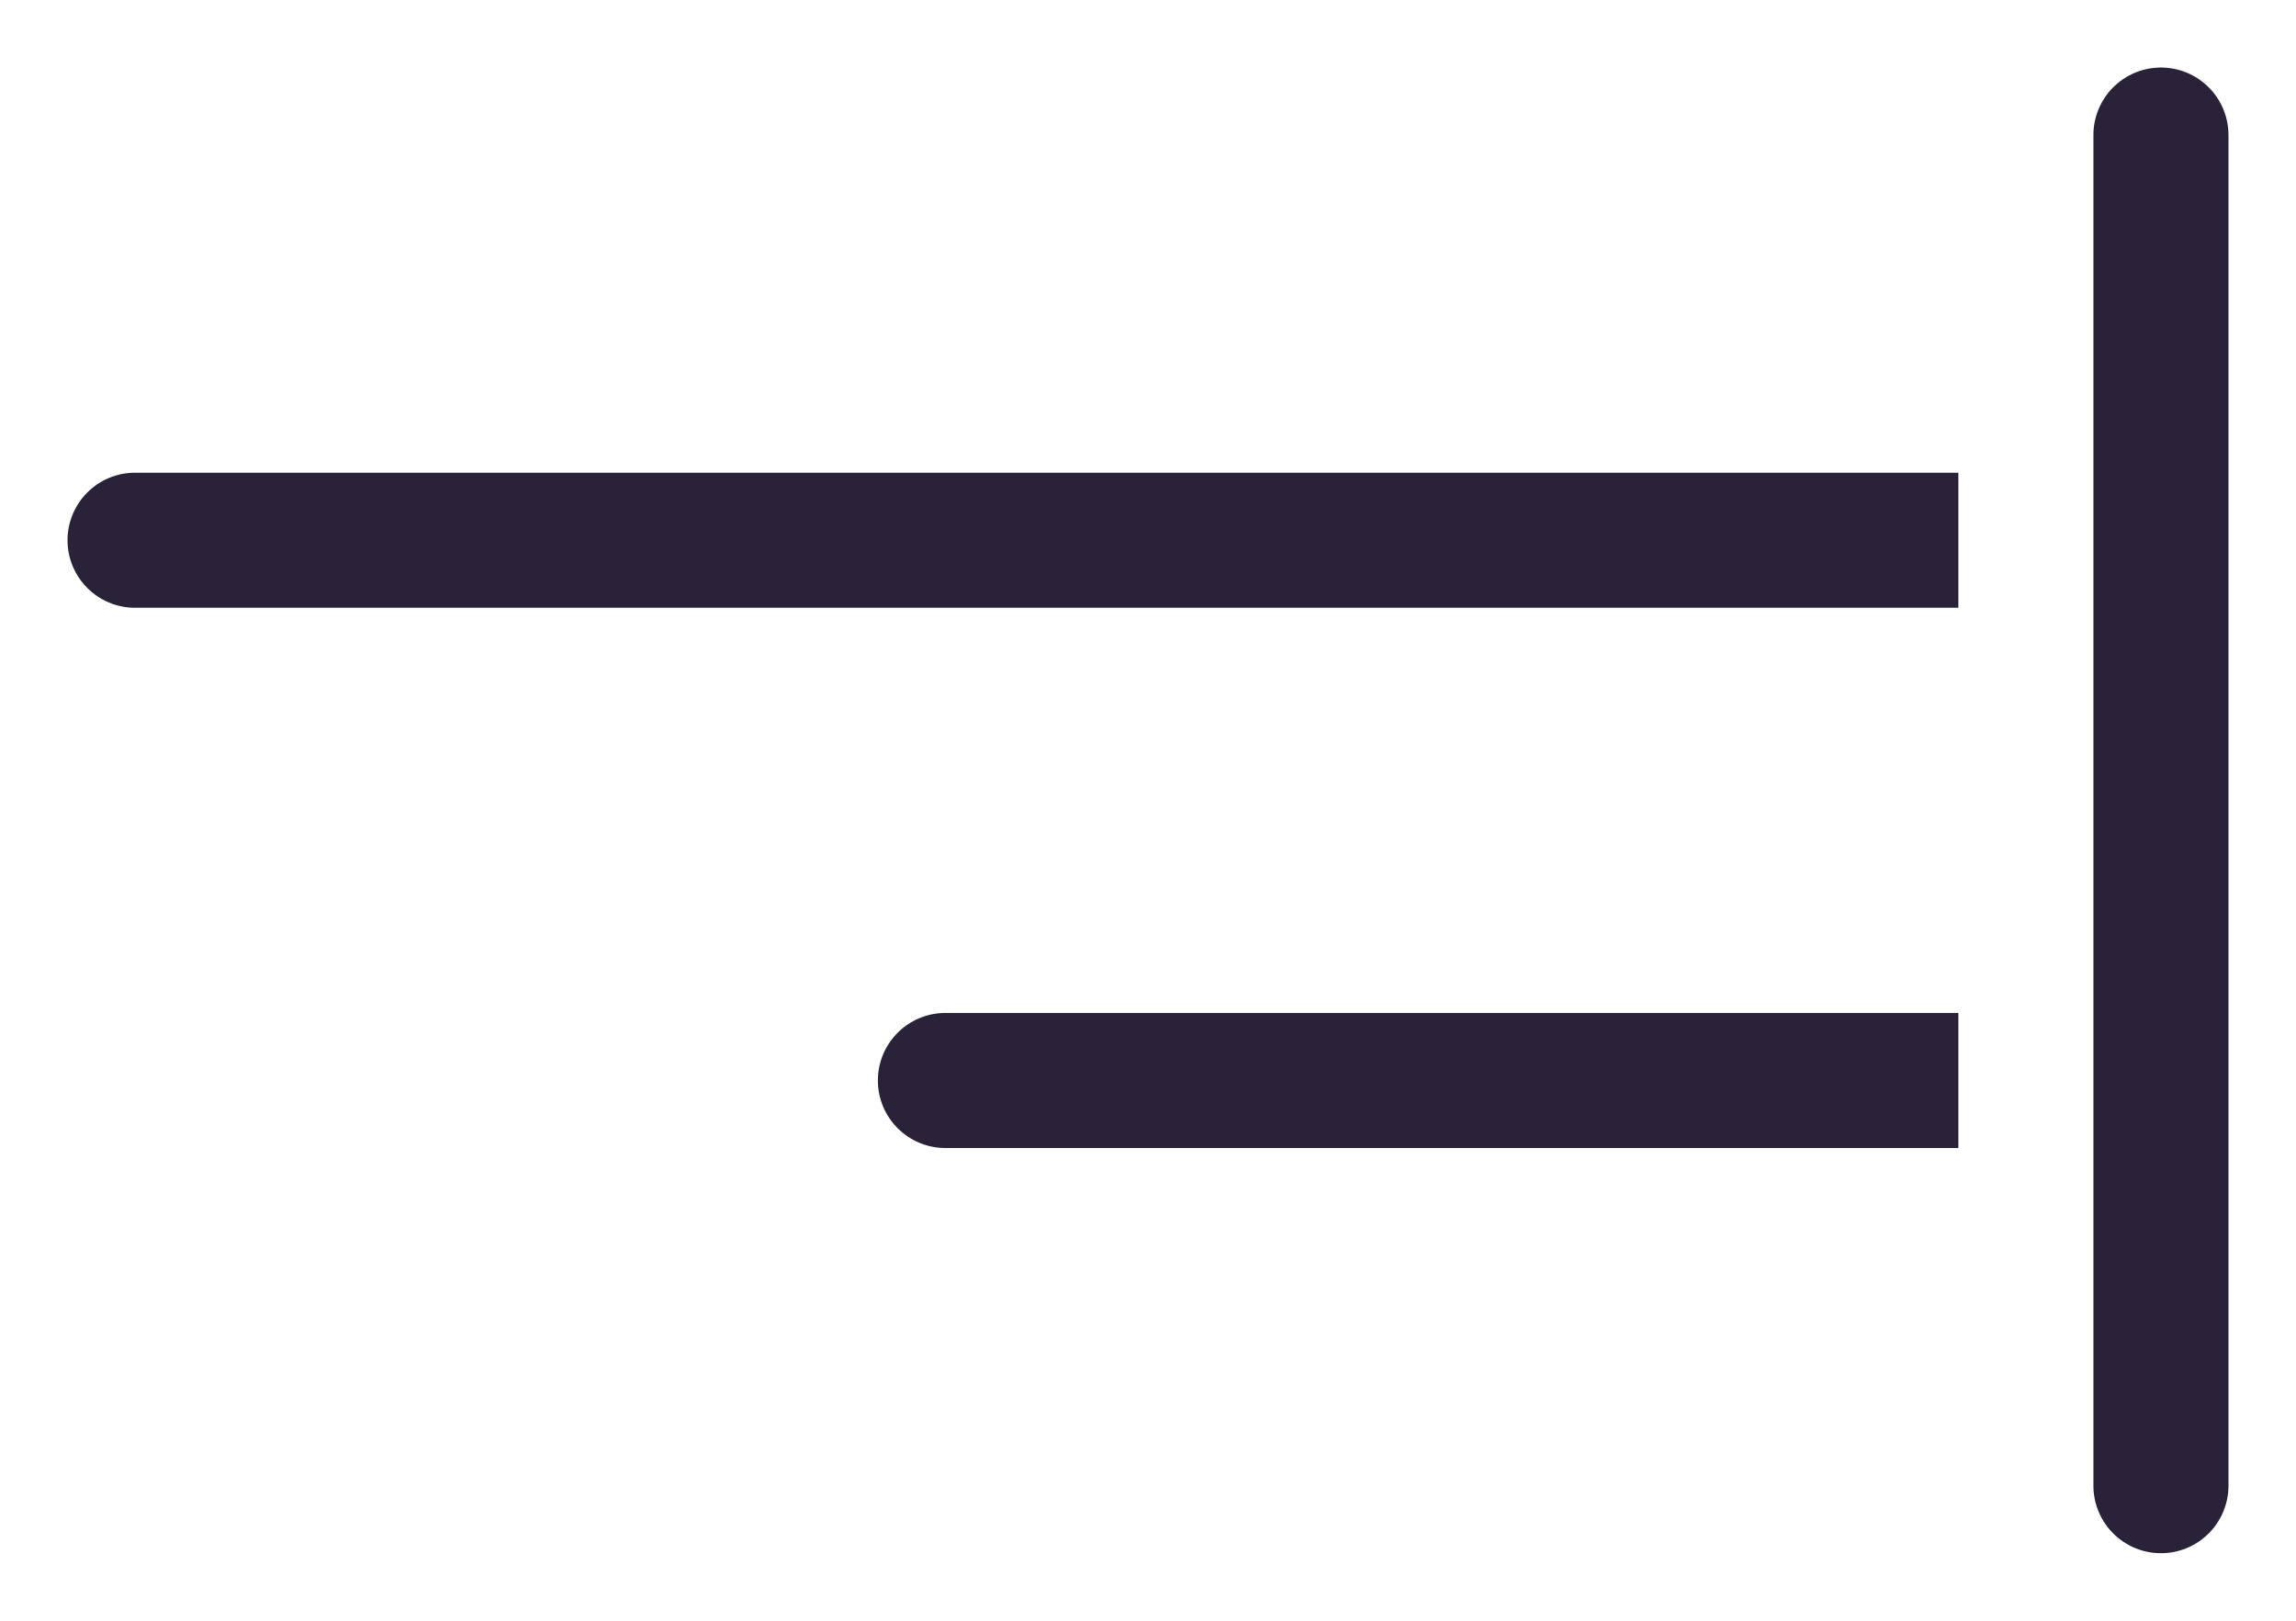
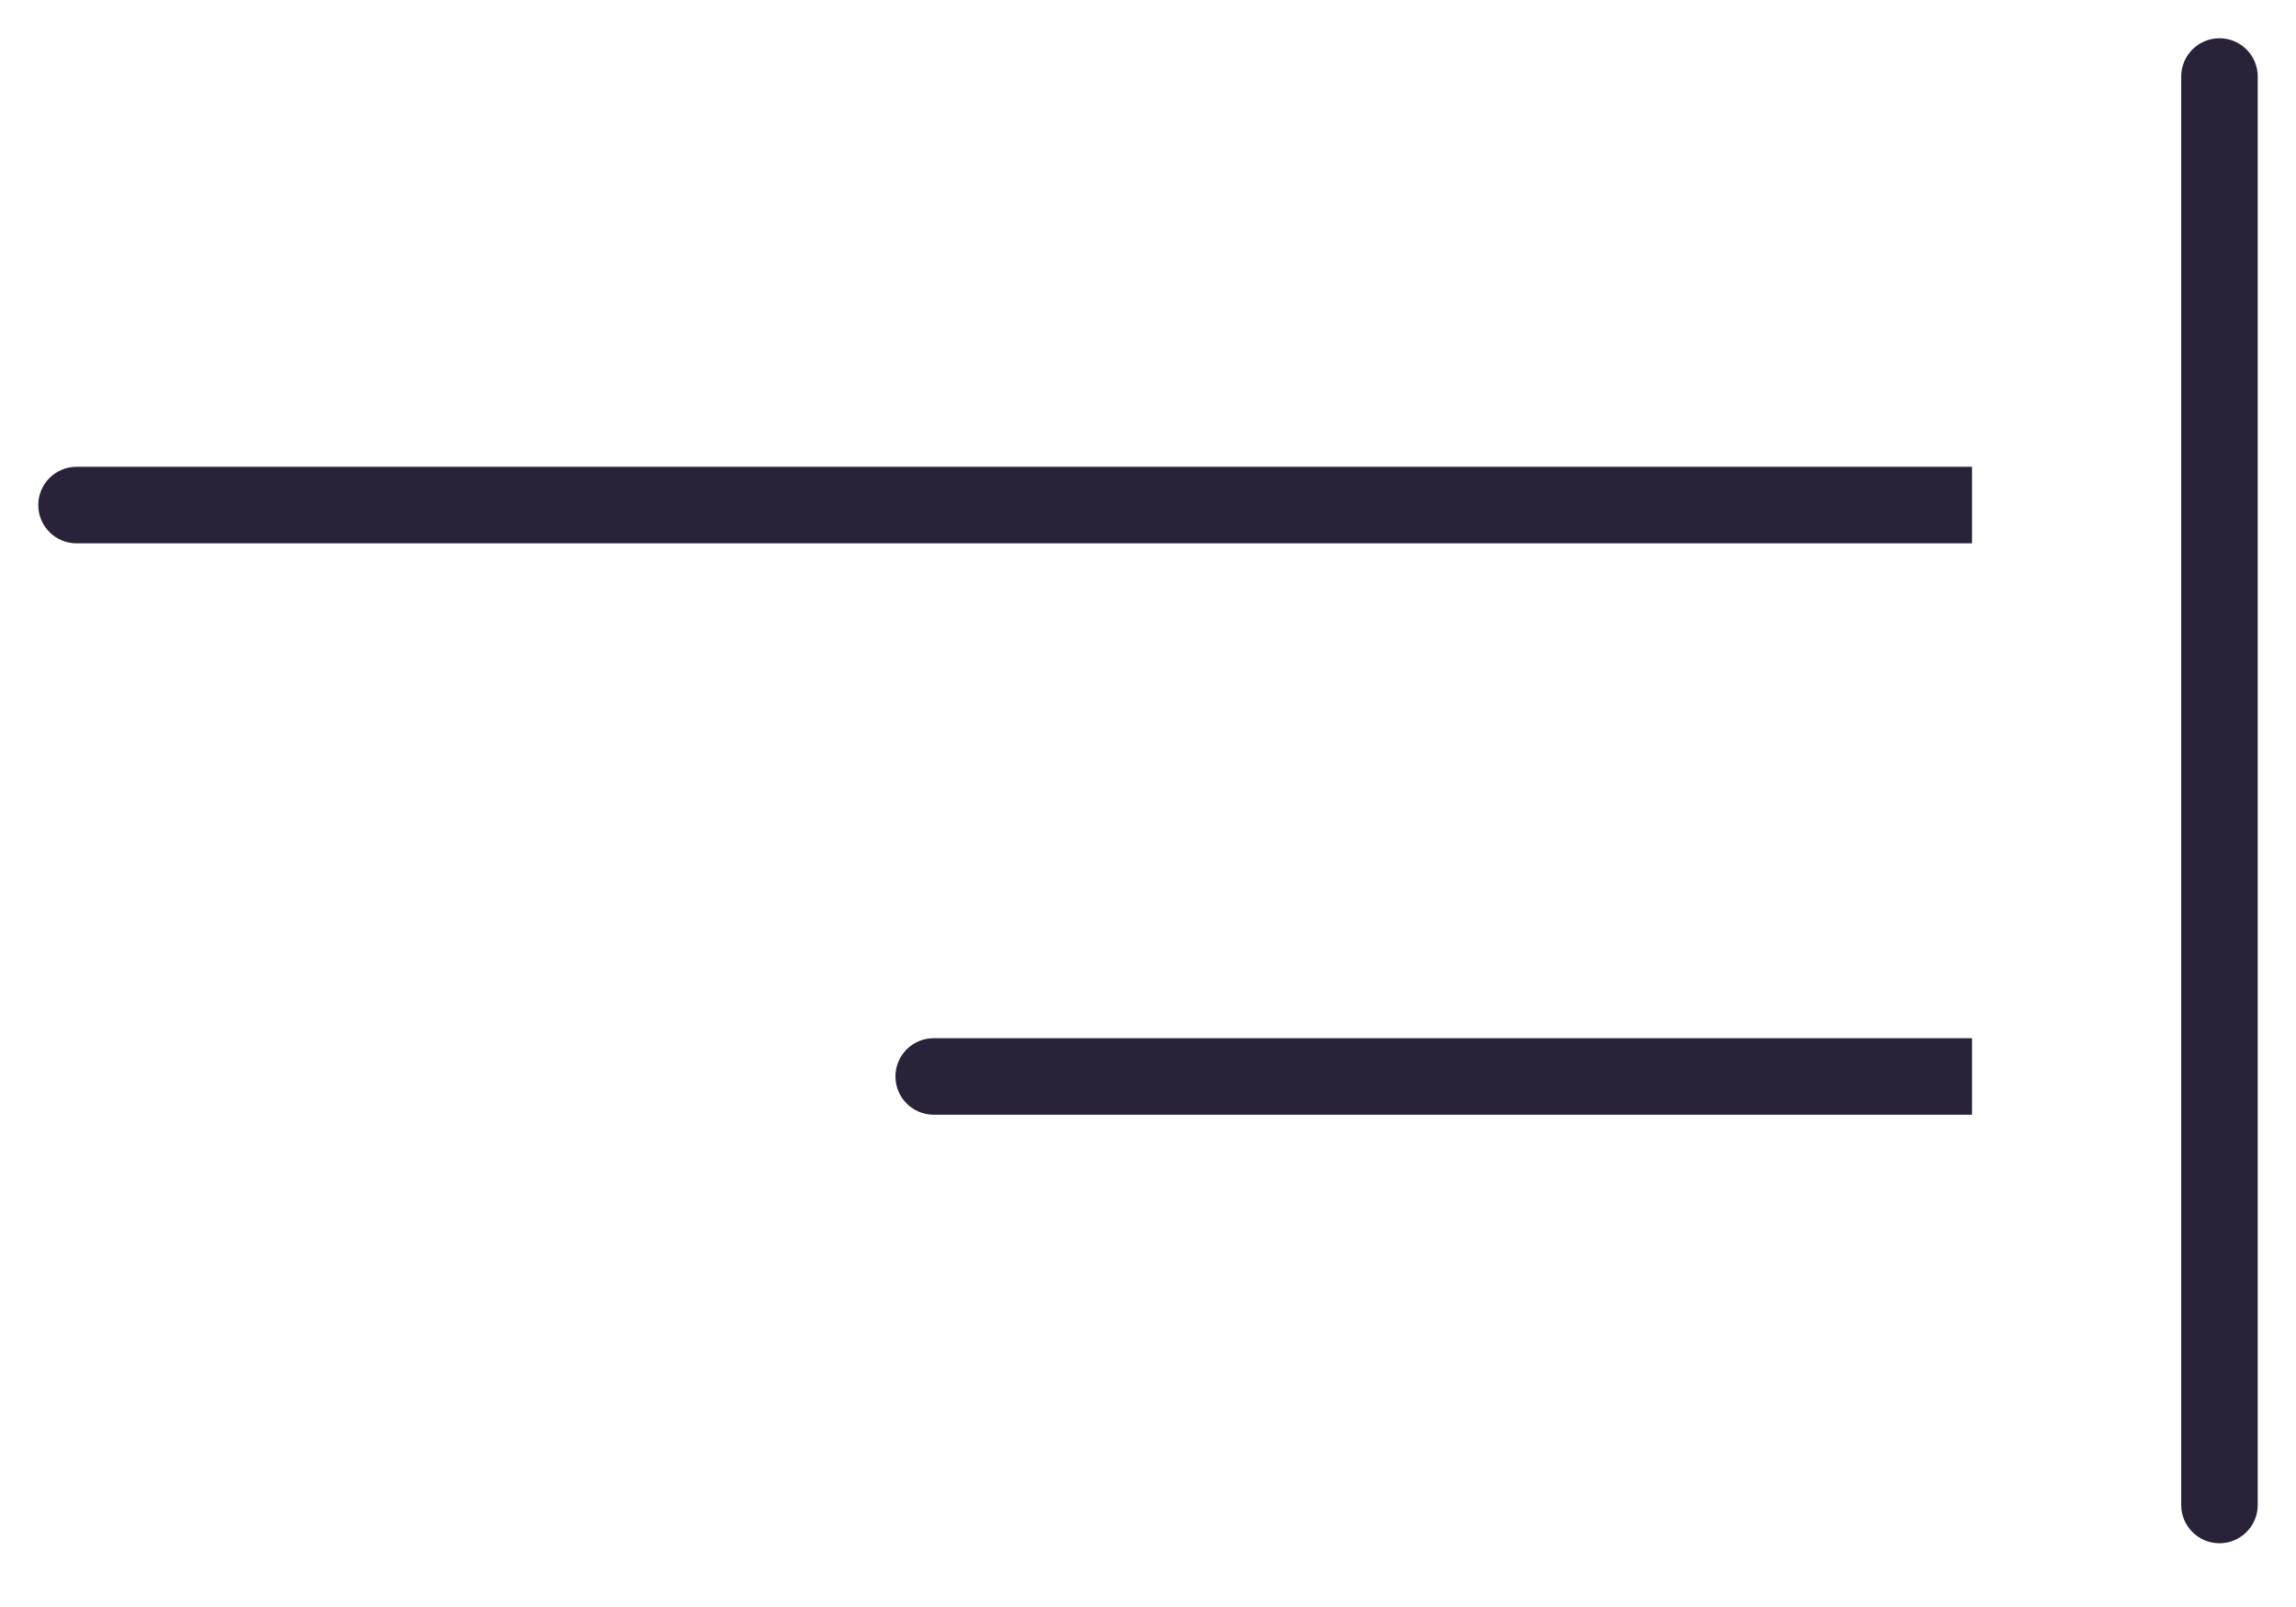
- <svg xmlns="http://www.w3.org/2000/svg" fill="none" viewBox="0 0 17 12">
-   <path fill="#2A2238" d="M14 3.5h.5v1H14v-1Zm-13 1C.724 4.5.5 4.276.5 4s.224-.5.5-.5v1Zm13 0H1v-1h13v1Z" />
-   <path stroke="#2A2238" stroke-linecap="round" d="M16 11V1" />
-   <path fill="#2A2238" d="M14 7.5h.5v1H14v-1Zm-7 1c-.276 0-.5-.224-.5-.5s.224-.5.5-.5v1Zm7 0H7v-1h7v1Z" />
+ <svg xmlns="http://www.w3.org/2000/svg" width="30" height="21" viewBox="0 0 30 21" fill="none">
+   <path fill-rule="evenodd" clip-rule="evenodd" d="M29 0.5C29.276 0.5 29.5 0.724 29.5 1V19.667C29.5 19.943 29.276 20.167 29 20.167C28.724 20.167 28.5 19.943 28.5 19.667V1C28.5 0.724 28.724 0.5 29 0.5ZM0.5 6.6C0.5 6.324 0.724 6.1 1 6.1H25.767V7.1H1C0.724 7.1 0.5 6.876 0.5 6.6ZM11.7 14.067C11.7 13.79 11.924 13.567 12.2 13.567H25.767V14.567H12.2C11.924 14.567 11.7 14.343 11.7 14.067Z" fill="#2A2238" />
</svg>
